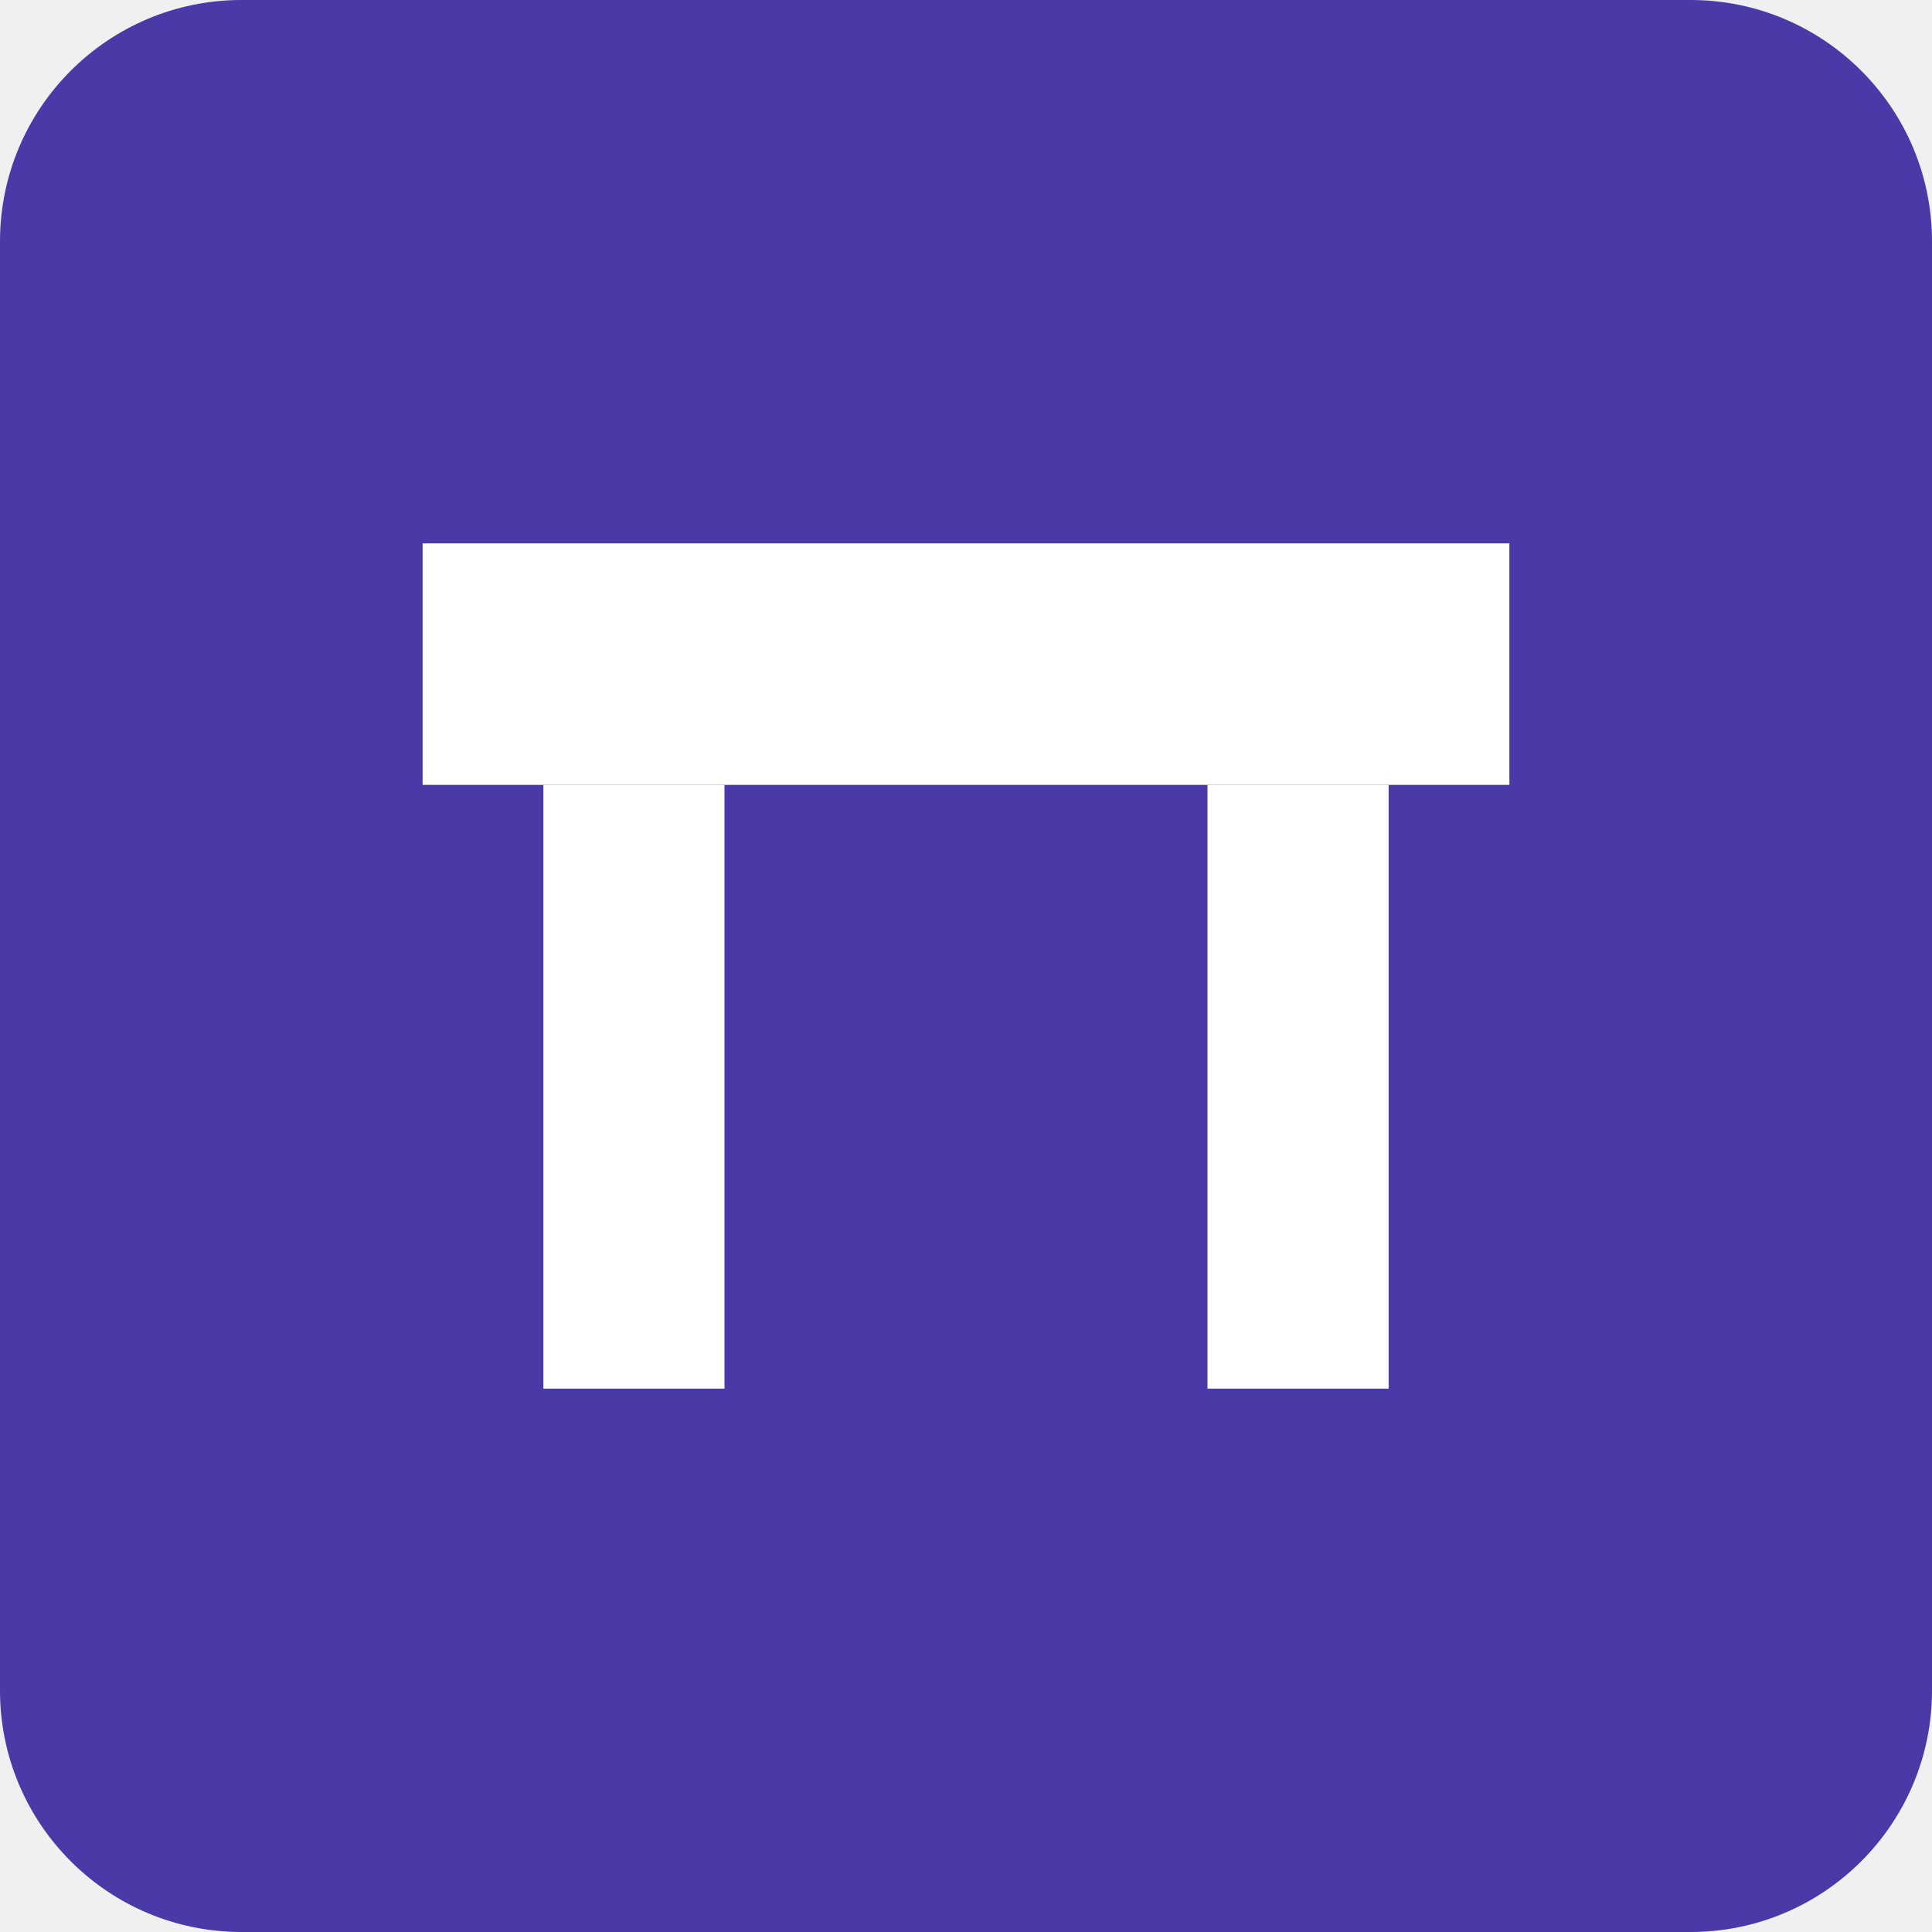
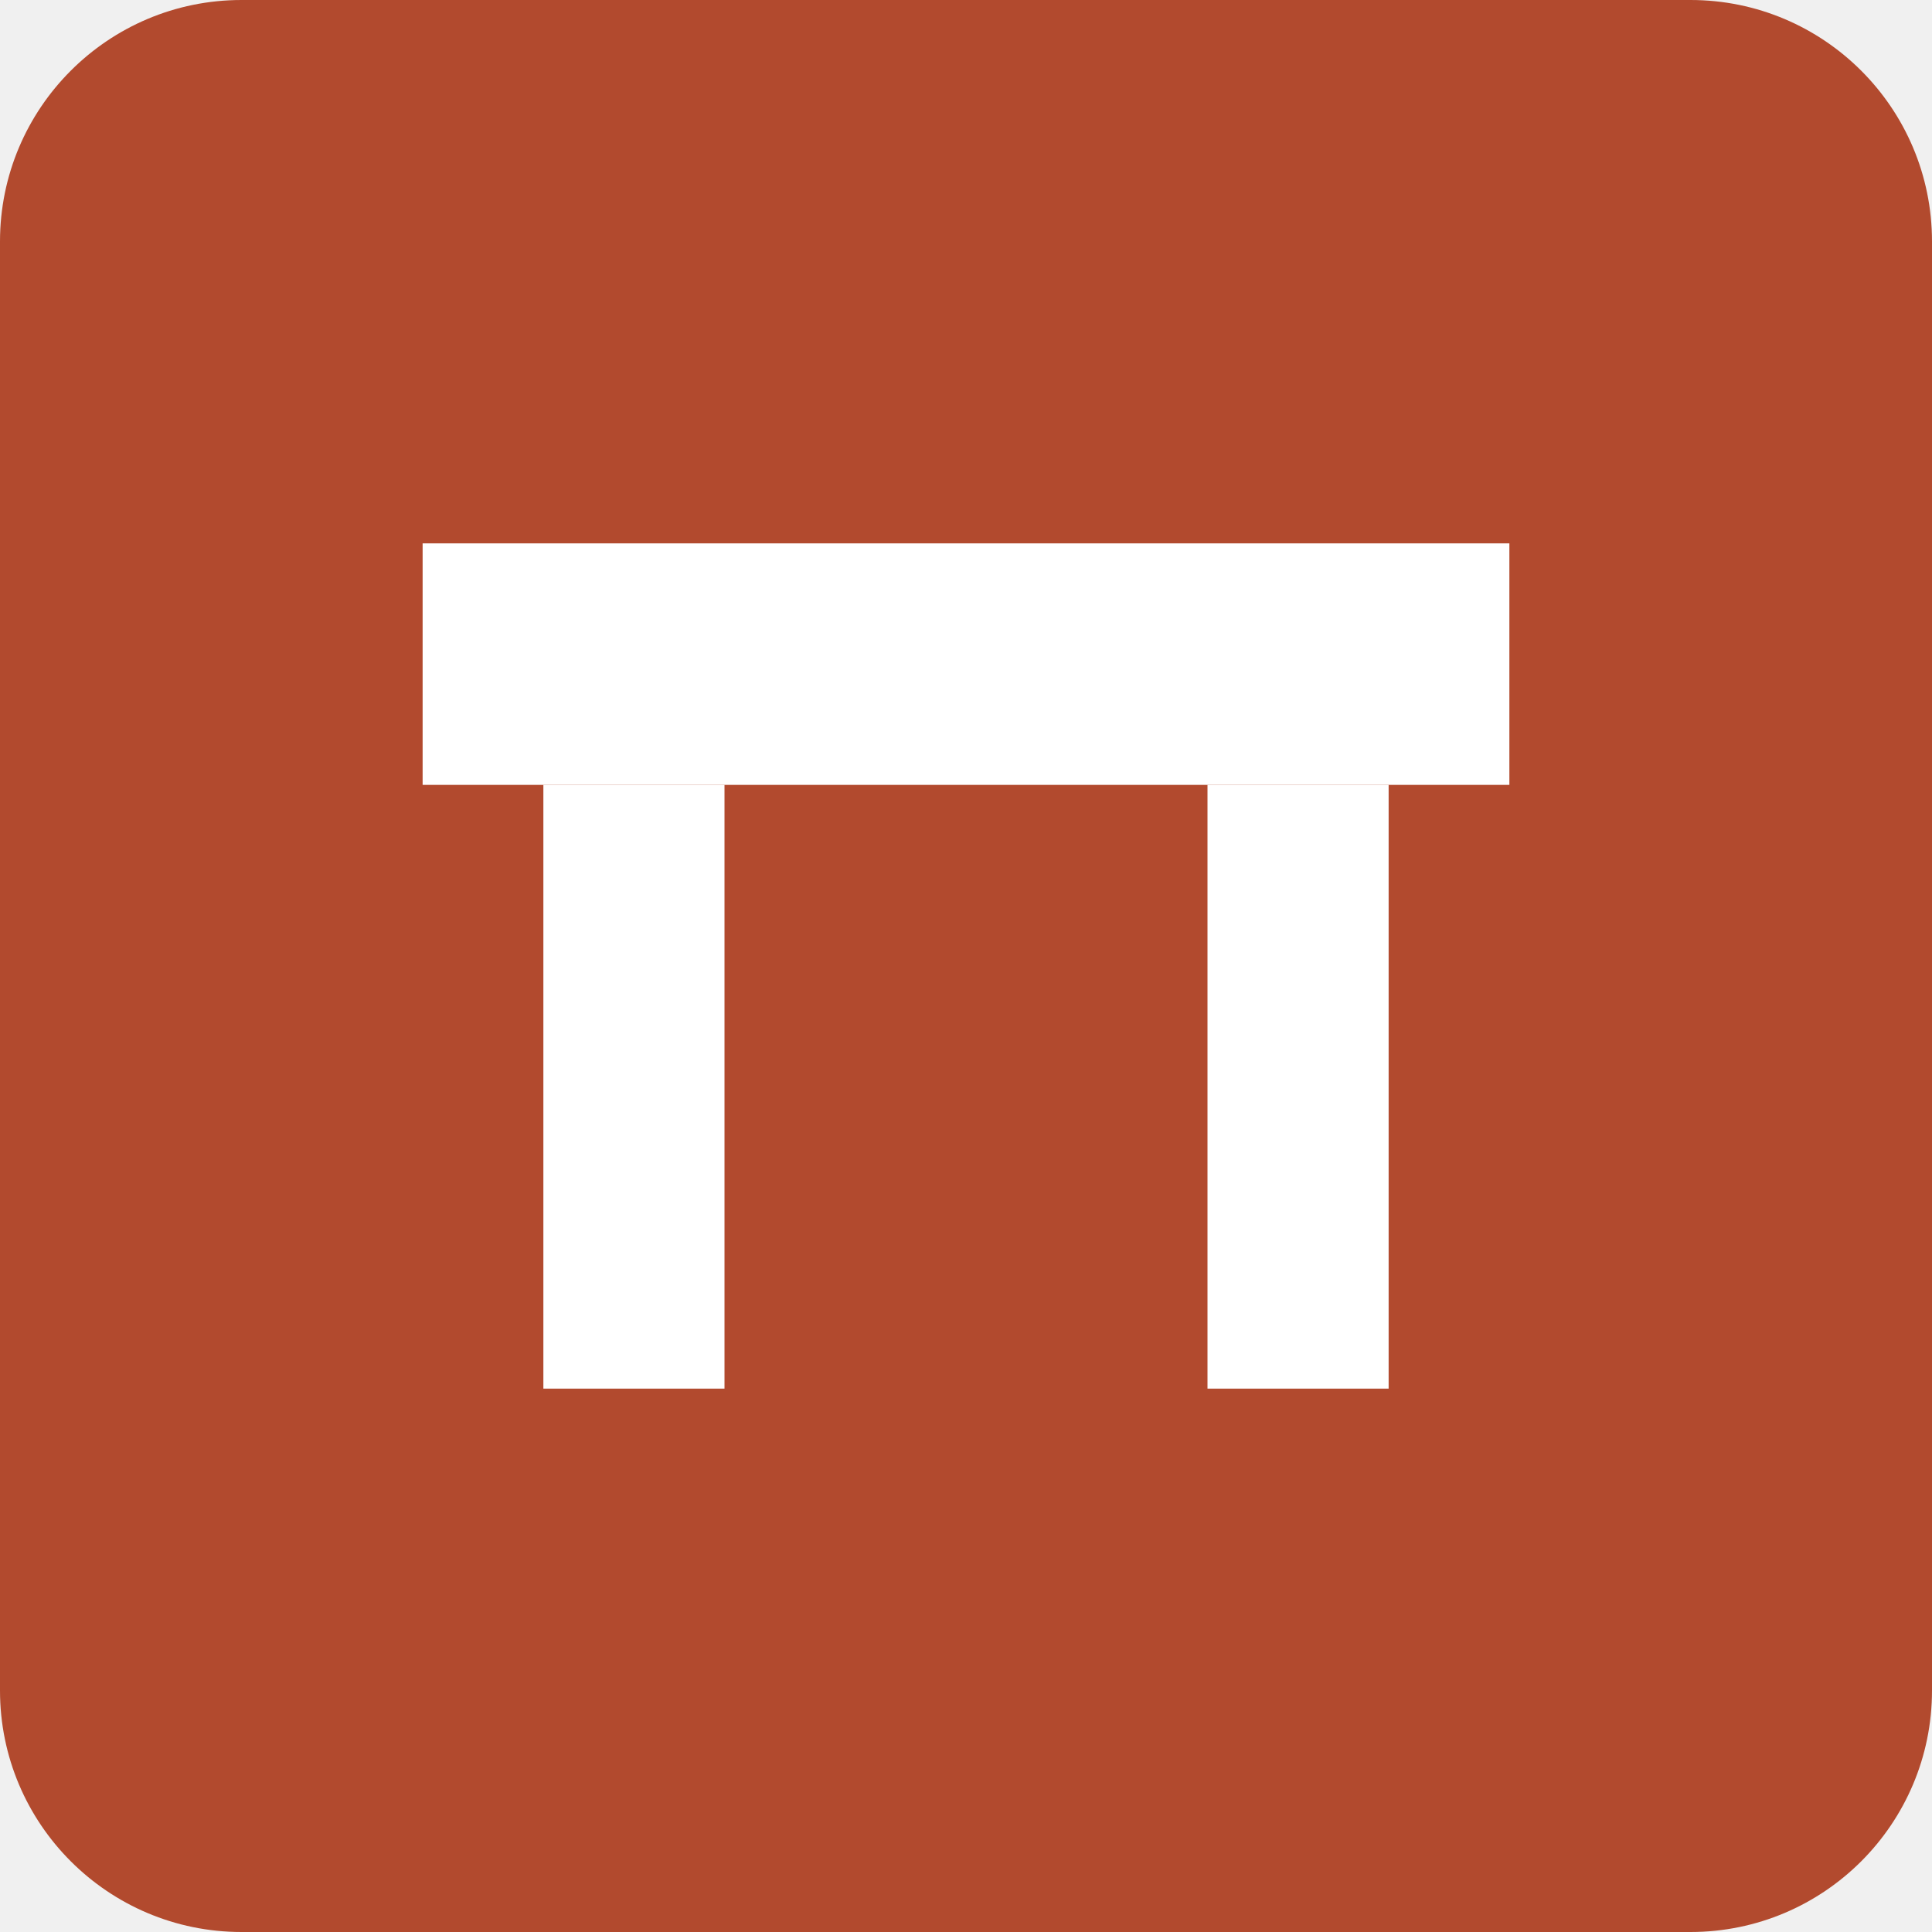
<svg xmlns="http://www.w3.org/2000/svg" viewBox="0 0 32 32">
-   <rect width="32" height="32" rx="4" fill="#4A3AA7" />
+   <rect width="32" height="32" rx="4" fill="#B24A2E" />
  <rect x="7" y="9" width="18" height="4" fill="#fff" />
  <rect x="9" y="13" width="3" height="10" fill="#fff" />
  <rect x="20" y="13" width="3" height="10" fill="#fff" />
</svg>
